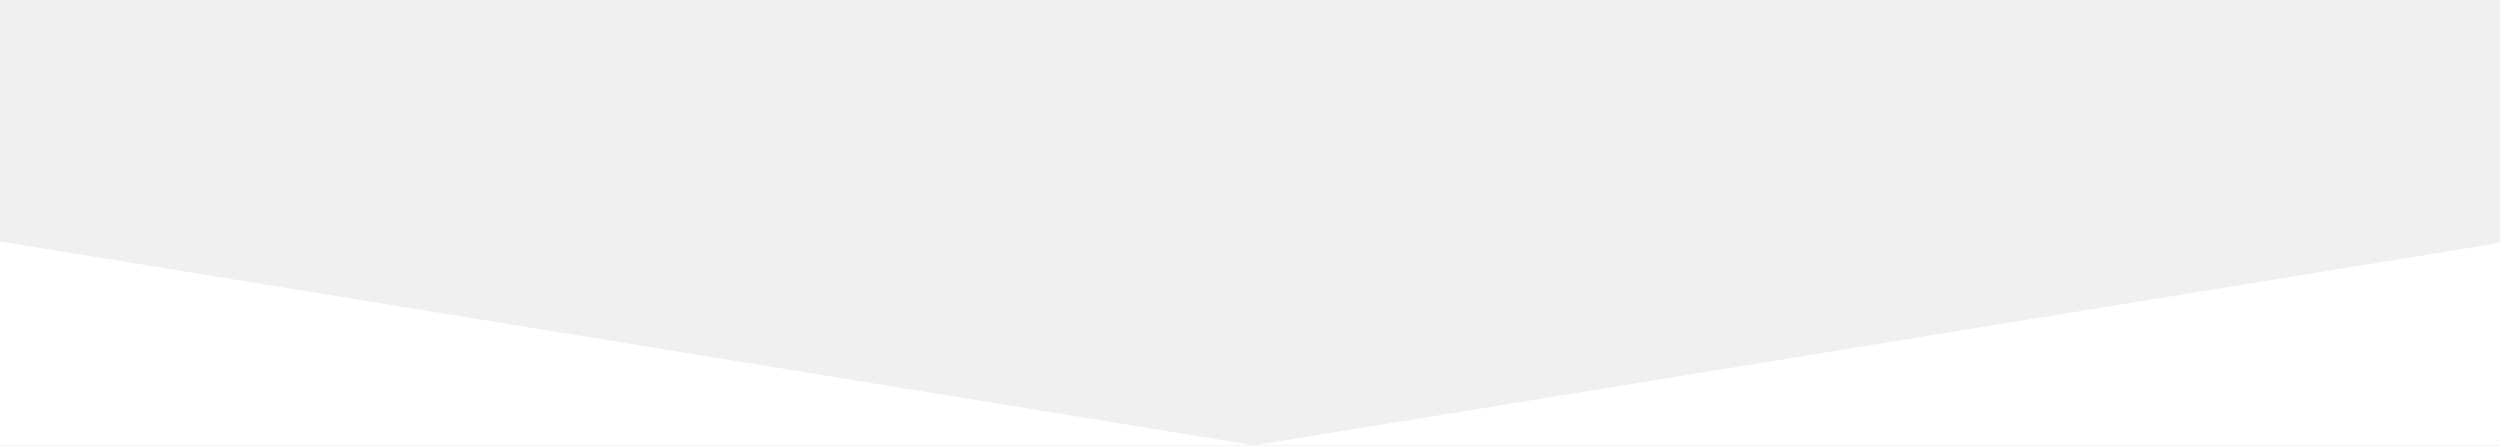
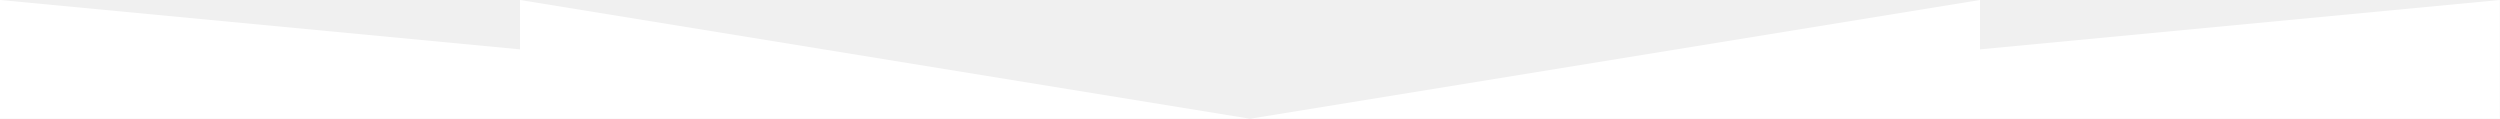
- <svg xmlns="http://www.w3.org/2000/svg" width="320" height="57" fill="none" viewBox="0 0 320 57">
-   <mask id="a" width="320" height="57" x="0" y="0" maskUnits="userSpaceOnUse" style="mask-type:alpha">
-     <path fill="#C4C4C4" d="M0 0h320v57H0z" />
-   </mask>
-   <g fill="#fff" mask="url(#a)">
-     <path d="M-190.17 23.7-440 0v57H160.55L-190.17 0v23.7ZM511.27 23.7V0L160.55 57H761V0L511.27 23.7Z" />
-   </g>
+ <svg xmlns="http://www.w3.org/2000/svg" width="1200" height="57" viewBox="0 0 1200 57" fill="none">
+   <path d="M249.6 23.7L0 0V57H249.6H600L249.6 0V23.7Z" fill="white" />
+   <path d="M950.4 23.7V0L600 57H950.4H1199.9V0L950.4 23.7Z" fill="white" />
</svg>
